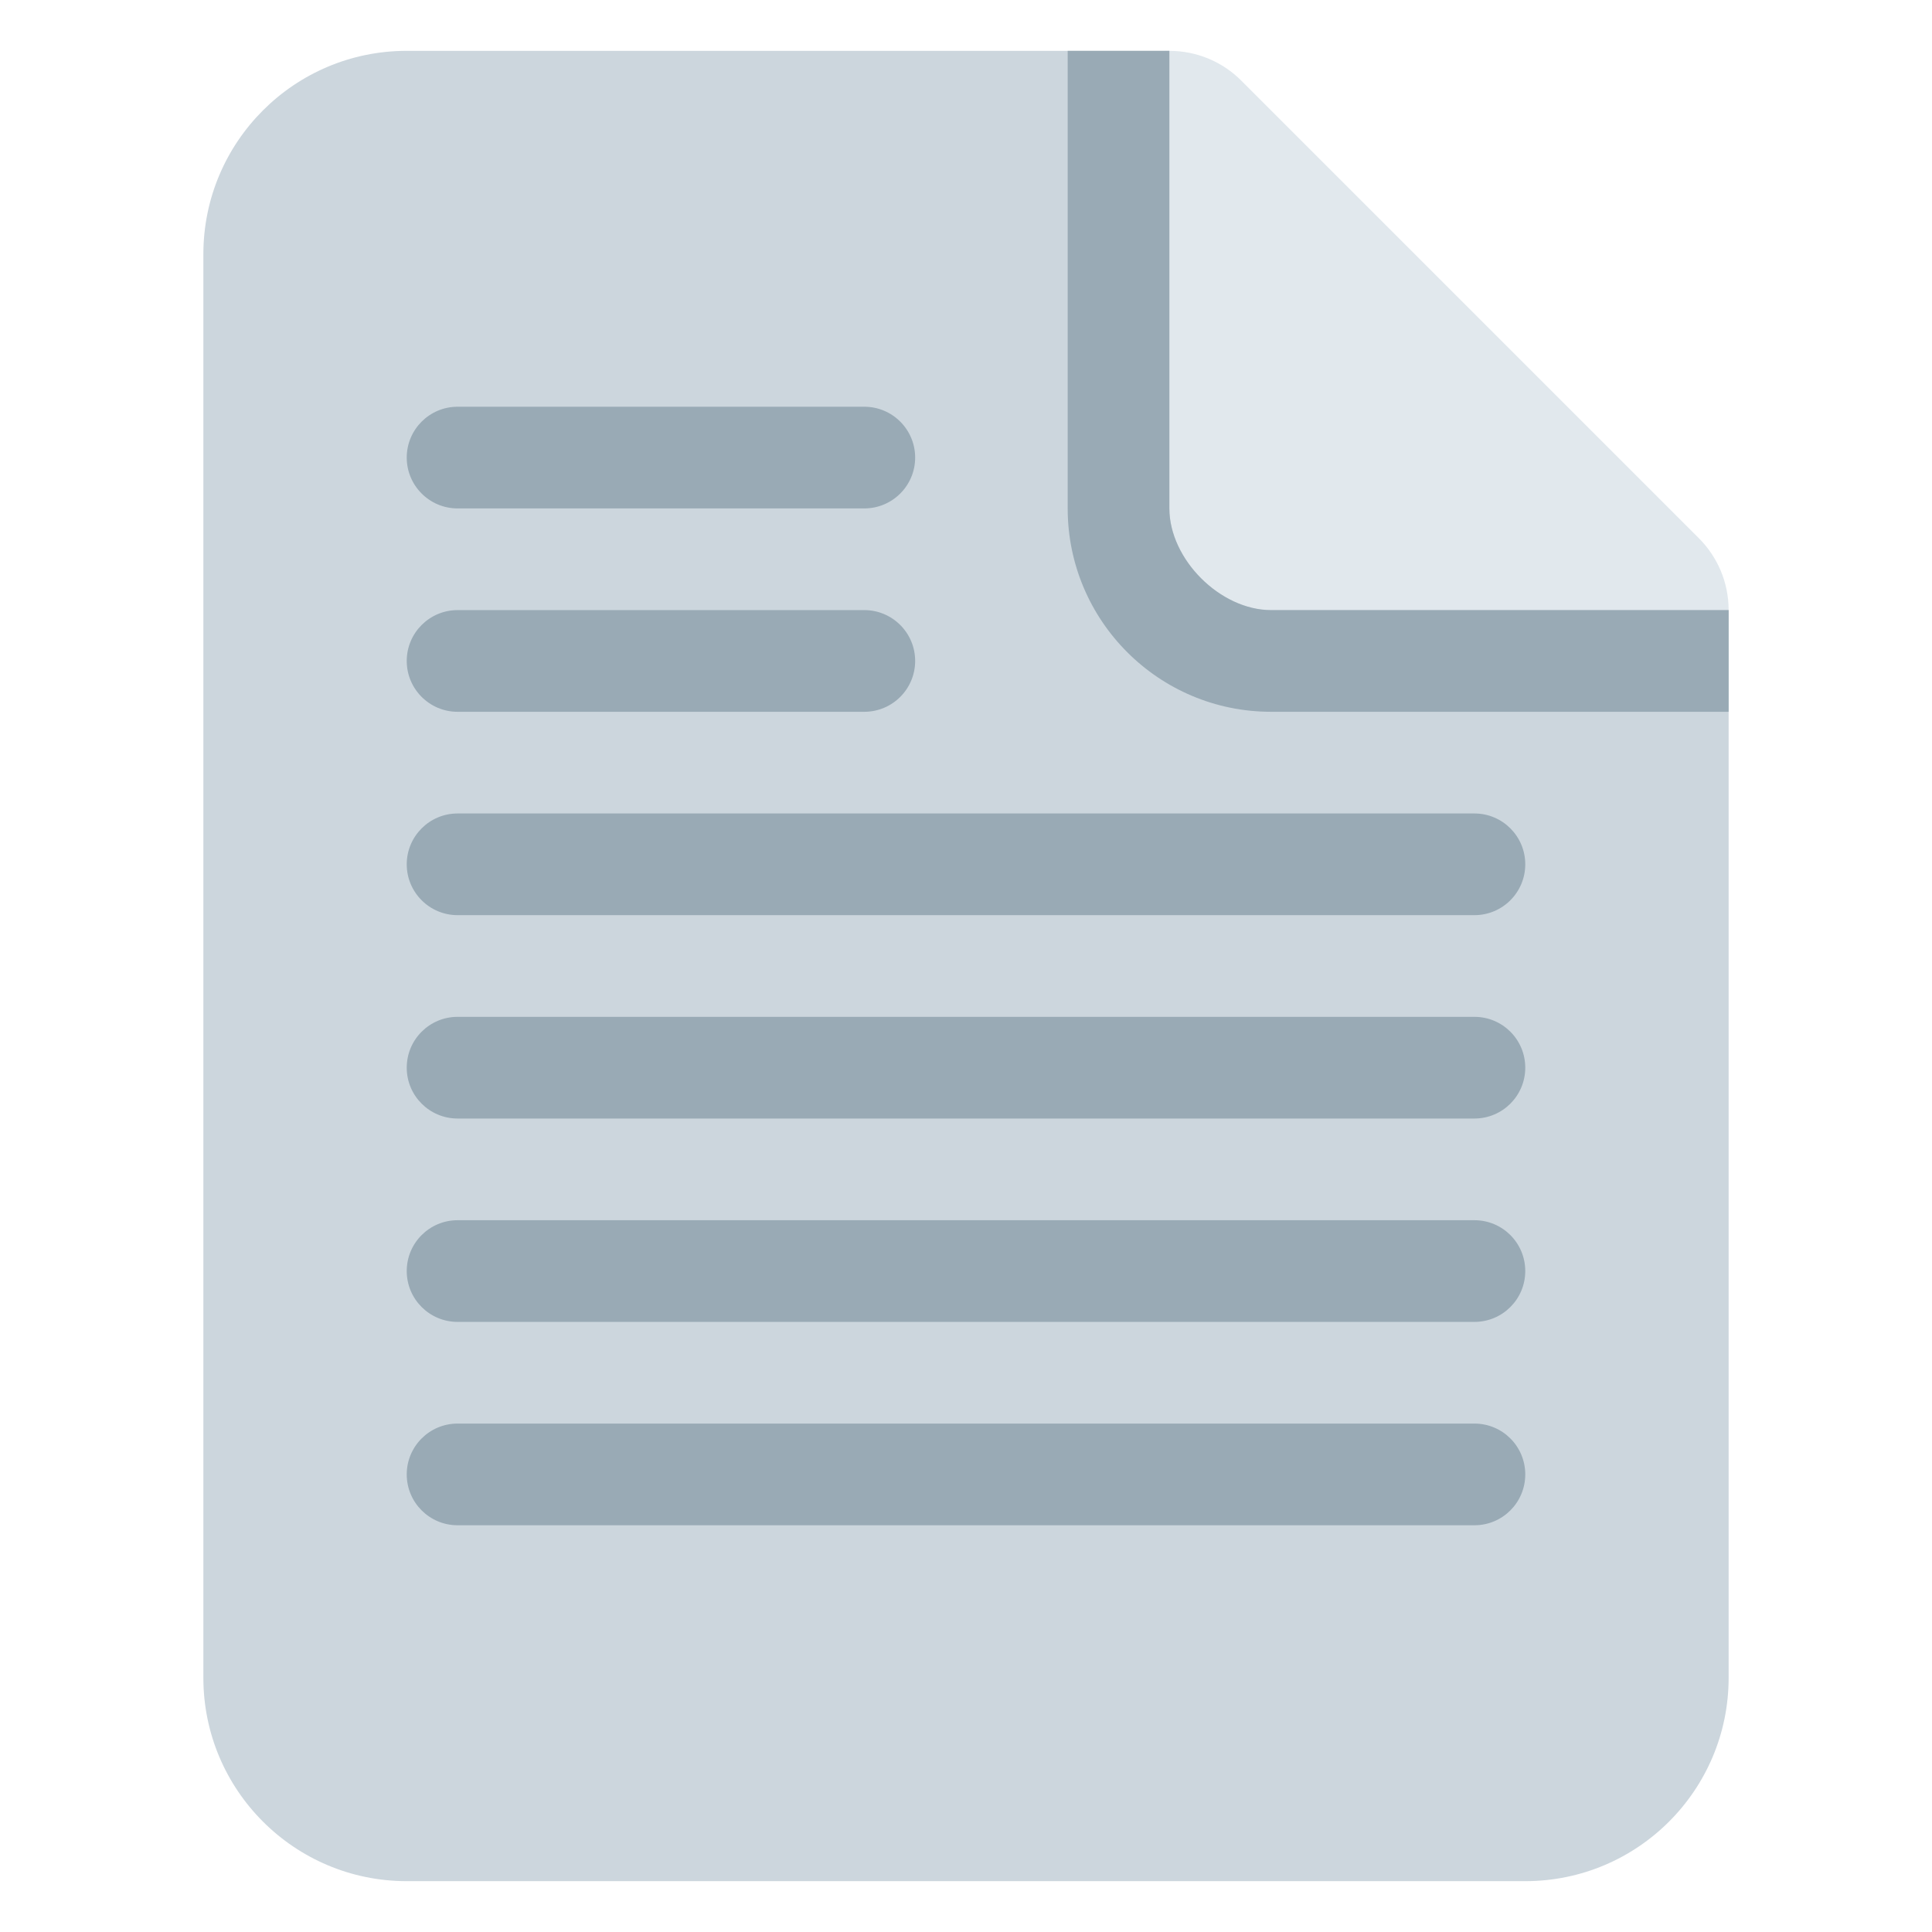
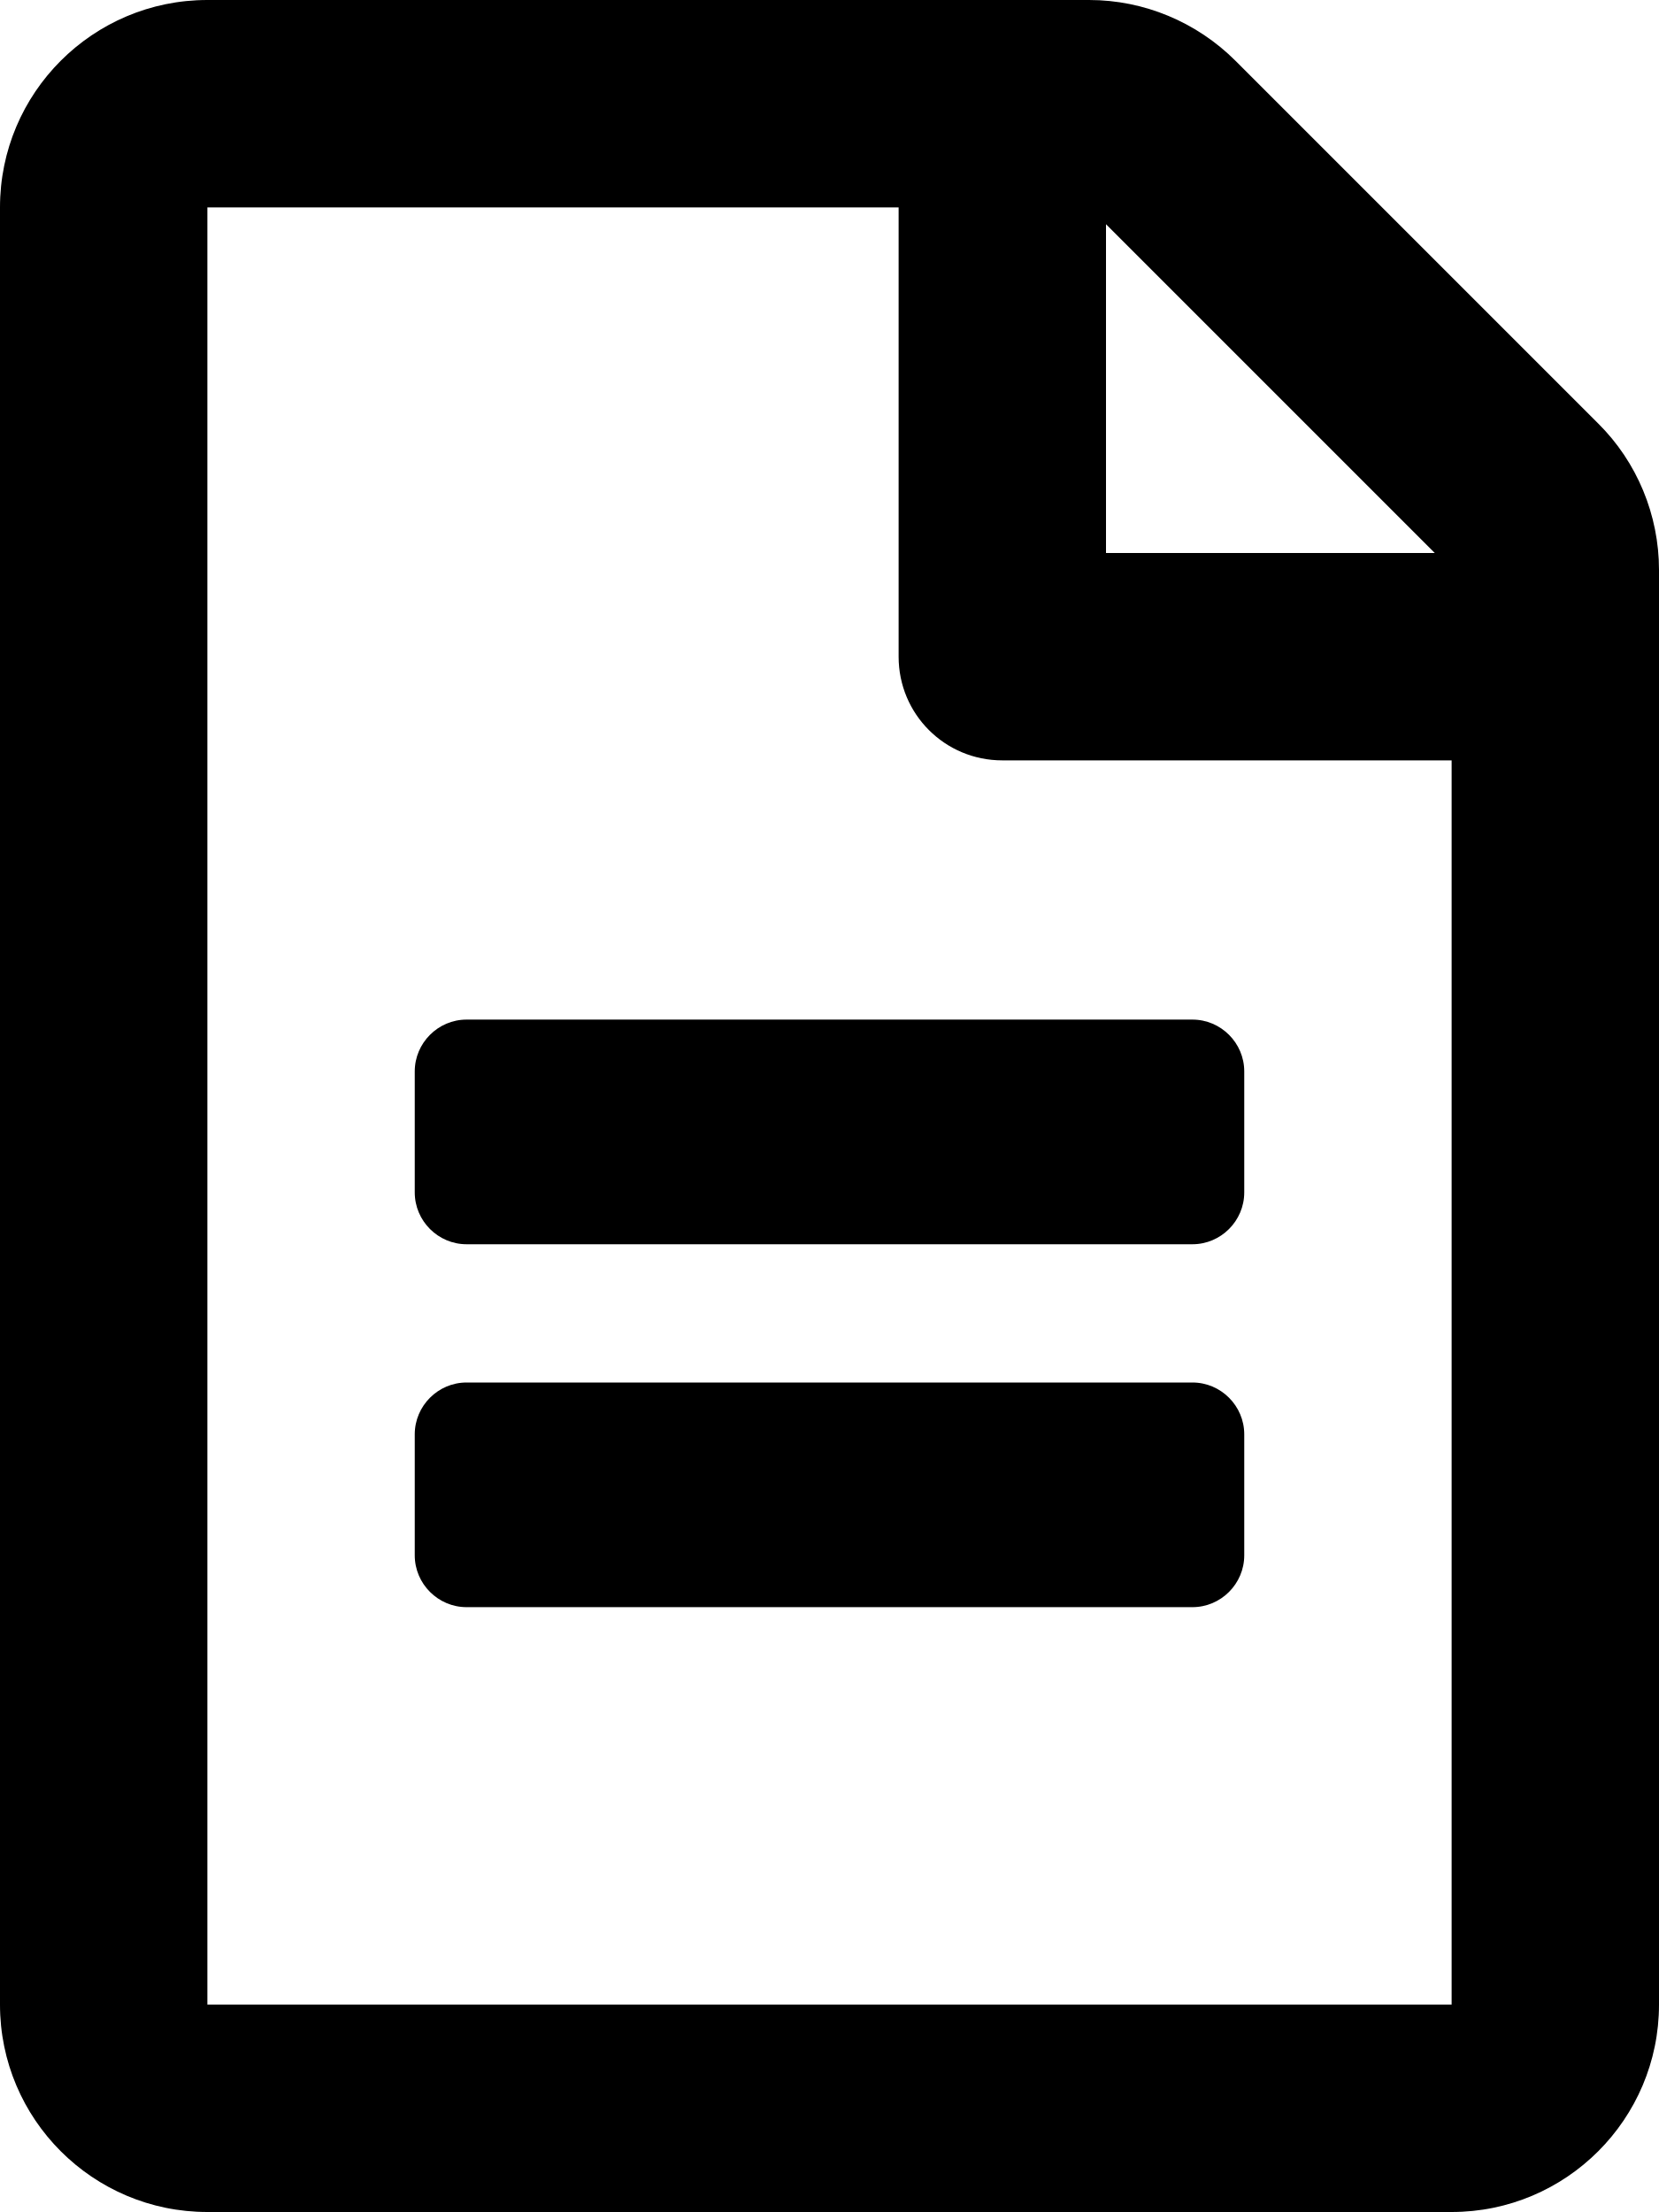
- <svg xmlns="http://www.w3.org/2000/svg" viewBox="0 0 47.5 47.5" style="enable-background:new 0 0 47.5 47.5;" xml:space="preserve" version="1.1" id="svg2">
-   <defs id="defs6">
-     <clipPath id="clipPath16" clipPathUnits="userSpaceOnUse">
-       <path id="path18" d="M 0,38 38,38 38,0 0,0 0,38 Z" />
-     </clipPath>
-   </defs>
-   <g transform="matrix(1.25,0,0,-1.25,0,47.5)" id="g10">
-     <g id="g12">
-       <g clip-path="url(#clipPath16)" id="g14">
-         <g transform="translate(33.415,27.4136)" id="g20">
-           <path id="path22" style="fill:#e1e8ed;fill-opacity:1;fill-rule:nonzero;stroke:none" d="m 0,0 0,0 -9,9 c -0.361,0.362 -0.862,0.586 -1.415,0.586 -1.104,0 -1.999,-0.896 -2,-1.999 0,-0.552 0.224,-1.053 0.586,-1.415 l -3.859,-3.859 9,-9 3.859,3.859 c 0.362,-0.362 0.862,-0.586 1.414,-0.586 1.104,0 2.001,0.896 2,2 C 0.585,-0.861 0.361,-0.362 0,0" />
-         </g>
-         <g transform="translate(23,37)" id="g24">
-           <path id="path26" style="fill:#ccd6dd;fill-opacity:1;fill-rule:nonzero;stroke:none" d="m 0,0 -15,0 c -2.209,0 -4,-1.791 -4,-4 l 0,-28 c 0,-2.209 1.791,-4 4,-4 l 22,0 c 2.209,0 4,1.791 4,4 l 0,21 -9,0 c -1,0 -2,1 -2,2 l 0,9 z" />
-         </g>
-         <g transform="translate(23,37)" id="g28">
-           <path id="path30" style="fill:#99aab5;fill-opacity:1;fill-rule:nonzero;stroke:none" d="m 0,0 -2,0 0,-9 c 0,-2.209 1.791,-4 4,-4 l 9,0 0,2 -9,0 c -1,0 -2,1 -2,2 l 0,9 z" />
-         </g>
-         <g transform="translate(18,29)" id="g32">
-           <path id="path34" style="fill:#99aab5;fill-opacity:1;fill-rule:nonzero;stroke:none" d="m 0,0 c 0,-0.552 -0.448,-1 -1,-1 l -8,0 c -0.552,0 -1,0.448 -1,1 0,0.552 0.448,1 1,1 l 8,0 C -0.448,1 0,0.552 0,0" />
-         </g>
-         <g transform="translate(18,25)" id="g36">
-           <path id="path38" style="fill:#99aab5;fill-opacity:1;fill-rule:nonzero;stroke:none" d="m 0,0 c 0,-0.552 -0.448,-1 -1,-1 l -8,0 c -0.552,0 -1,0.448 -1,1 0,0.552 0.448,1 1,1 l 8,0 C -0.448,1 0,0.552 0,0" />
-         </g>
-         <g transform="translate(30,21)" id="g40">
-           <path id="path42" style="fill:#99aab5;fill-opacity:1;fill-rule:nonzero;stroke:none" d="m 0,0 c 0,-0.552 -0.447,-1 -1,-1 l -20,0 c -0.552,0 -1,0.448 -1,1 0,0.552 0.448,1 1,1 L -1,1 C -0.447,1 0,0.552 0,0" />
-         </g>
-         <g transform="translate(30,17)" id="g44">
-           <path id="path46" style="fill:#99aab5;fill-opacity:1;fill-rule:nonzero;stroke:none" d="m 0,0 c 0,-0.553 -0.447,-1 -1,-1 l -20,0 c -0.552,0 -1,0.447 -1,1 0,0.553 0.448,1 1,1 L -1,1 C -0.447,1 0,0.553 0,0" />
-         </g>
-         <g transform="translate(30,13)" id="g48">
-           <path id="path50" style="fill:#99aab5;fill-opacity:1;fill-rule:nonzero;stroke:none" d="m 0,0 c 0,-0.553 -0.447,-1 -1,-1 l -20,0 c -0.552,0 -1,0.447 -1,1 0,0.553 0.448,1 1,1 L -1,1 C -0.447,1 0,0.553 0,0" />
-         </g>
-         <g transform="translate(30,9)" id="g52">
-           <path id="path54" style="fill:#99aab5;fill-opacity:1;fill-rule:nonzero;stroke:none" d="m 0,0 c 0,-0.553 -0.447,-1 -1,-1 l -20,0 c -0.552,0 -1,0.447 -1,1 0,0.553 0.448,1 1,1 L -1,1 C -0.447,1 0,0.553 0,0" />
-         </g>
-       </g>
-     </g>
-   </g>
+ <svg xmlns="http://www.w3.org/2000/svg" viewBox="0 0 384 512">
+   <path d="M288 248v28c0 6.6-5.4 12-12 12H108c-6.6 0-12-5.4-12-12v-28c0-6.6 5.4-12 12-12h168c6.6 0 12 5.4 12 12zm-12 72H108c-6.6 0-12 5.4-12 12v28c0 6.6 5.4 12 12 12h168c6.6 0 12-5.4 12-12v-28c0-6.6-5.4-12-12-12zm108-188.1V464c0 26.5-21.5 48-48 48H48c-26.5 0-48-21.5-48-48V48C0 21.5 21.5 0 48 0h204.1C264.8 0 277 5.1 286 14.1L369.9 98c9 8.9 14.1 21.2 14.1 33.9zm-128-80V128h76.1L256 51.9zM336 464V176H232c-13.3 0-24-10.7-24-24V48H48v416h288z" />
</svg>
